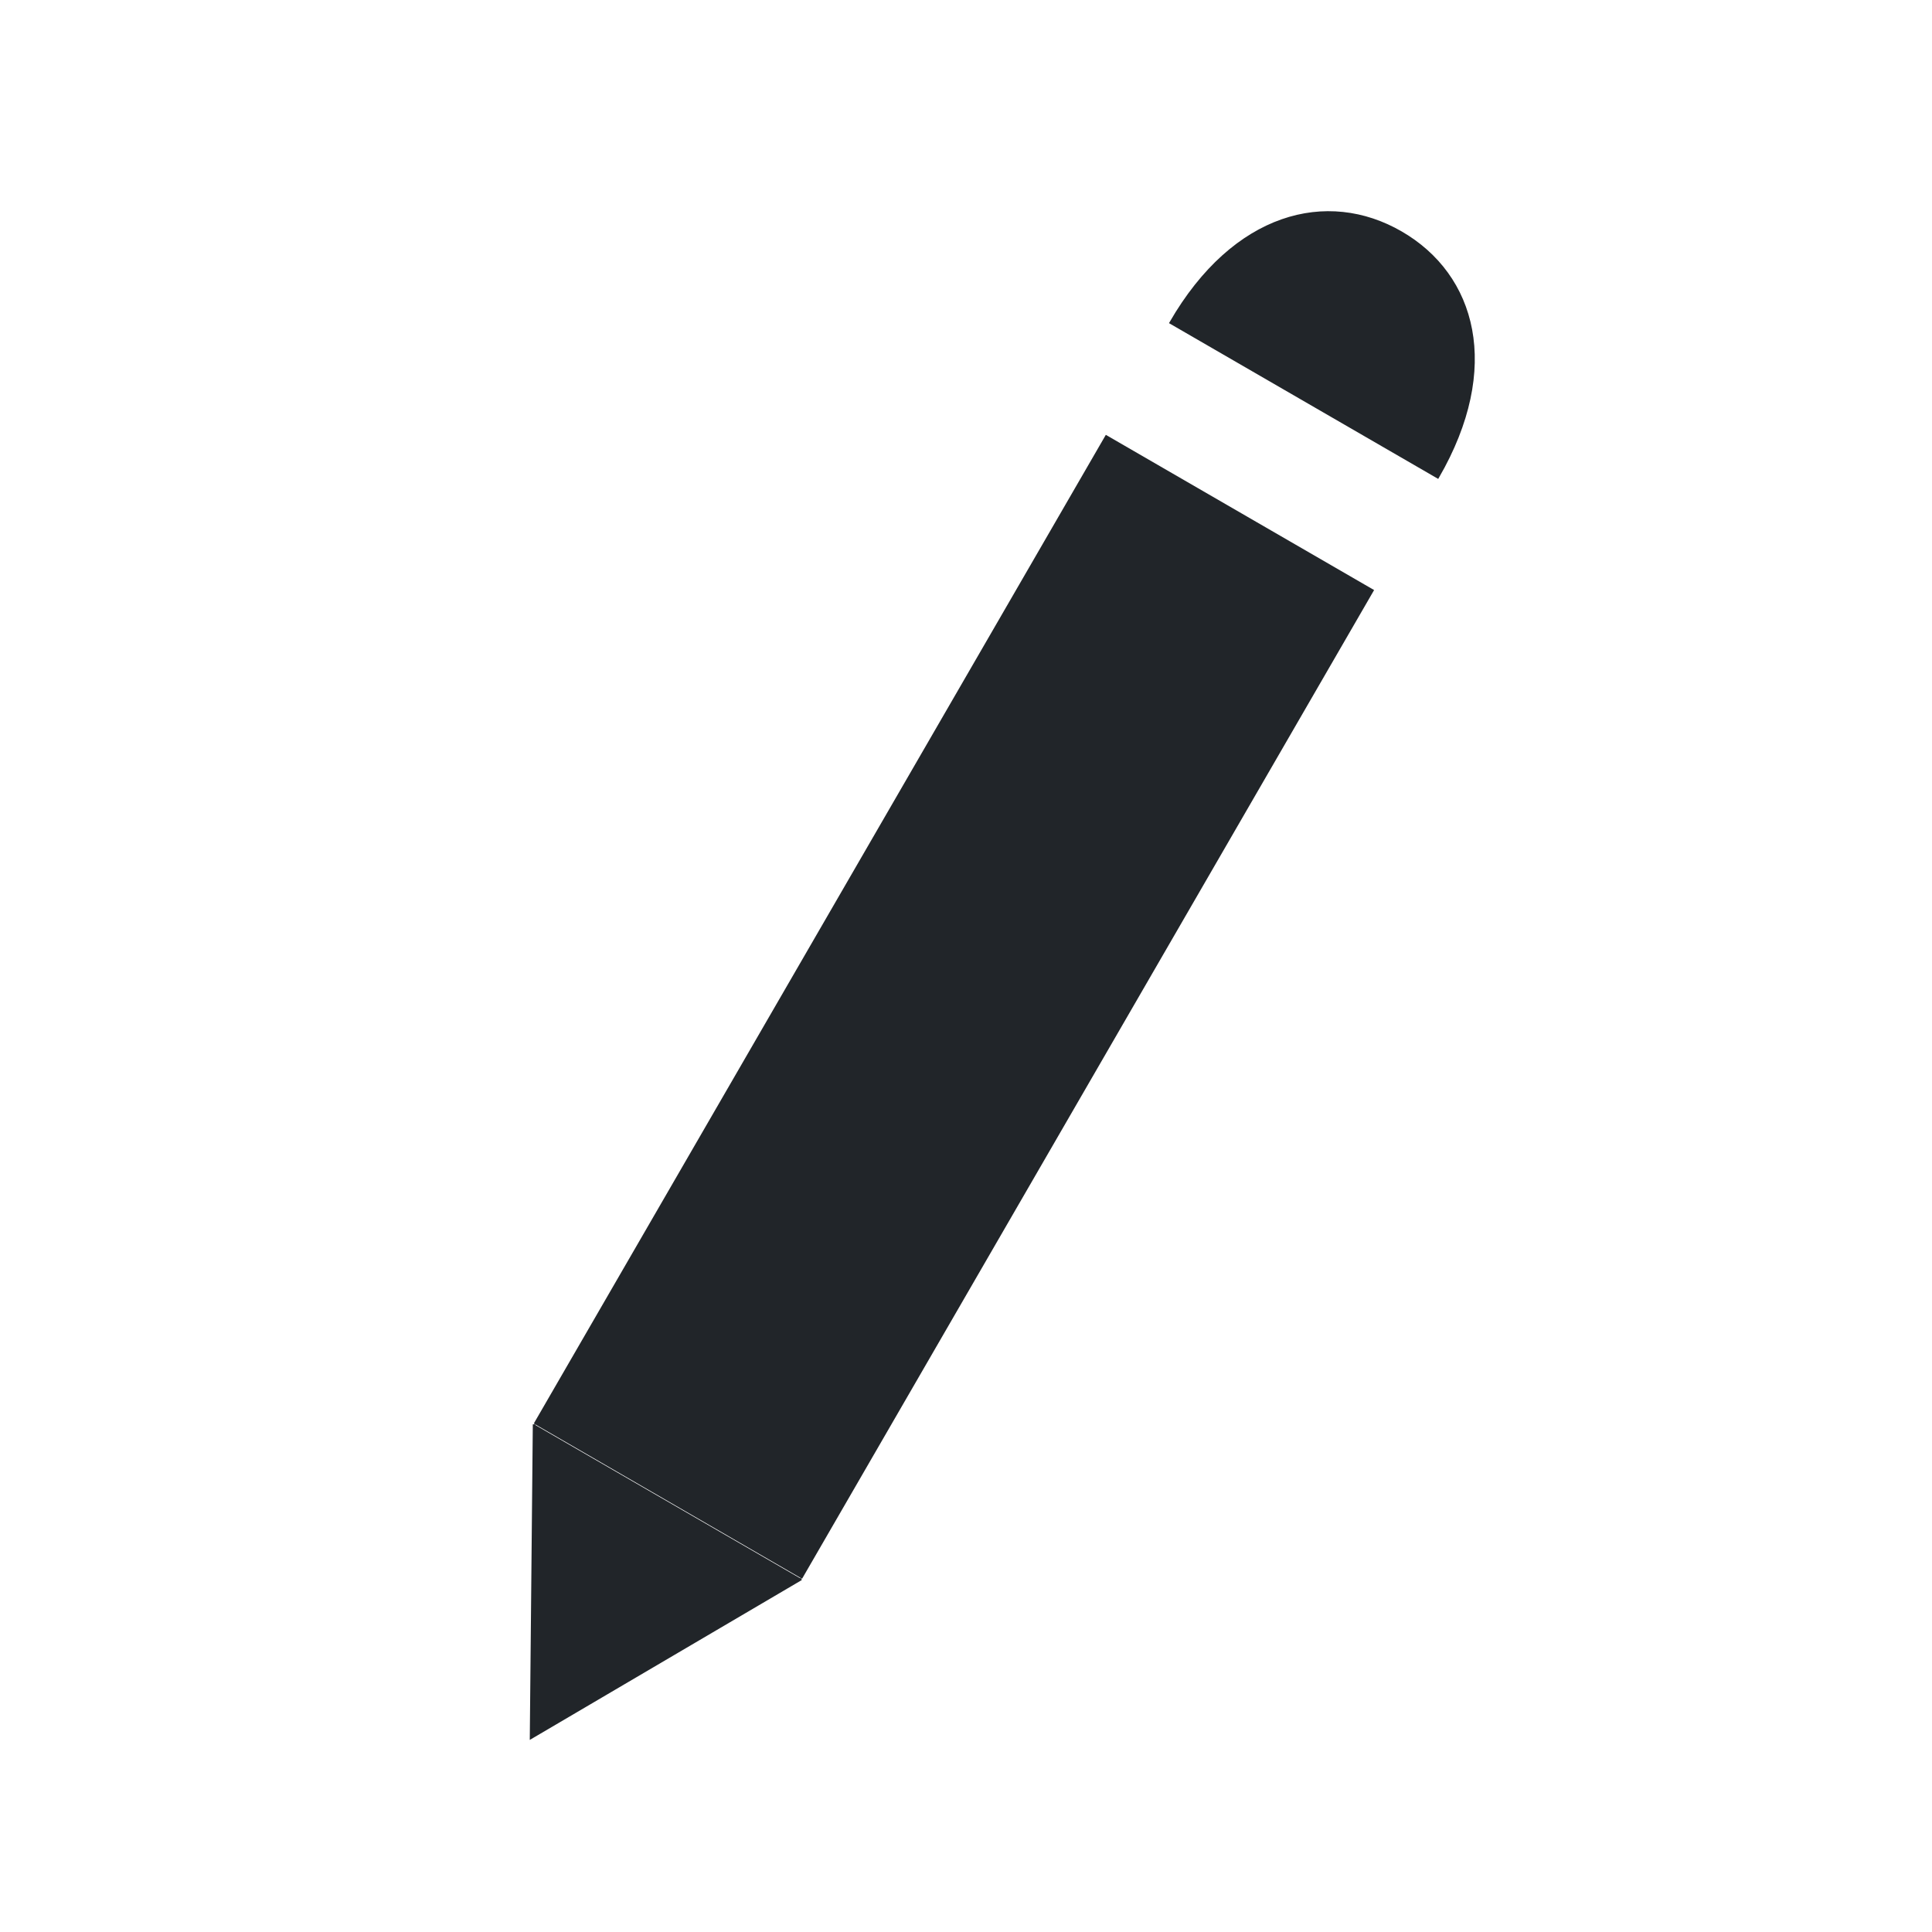
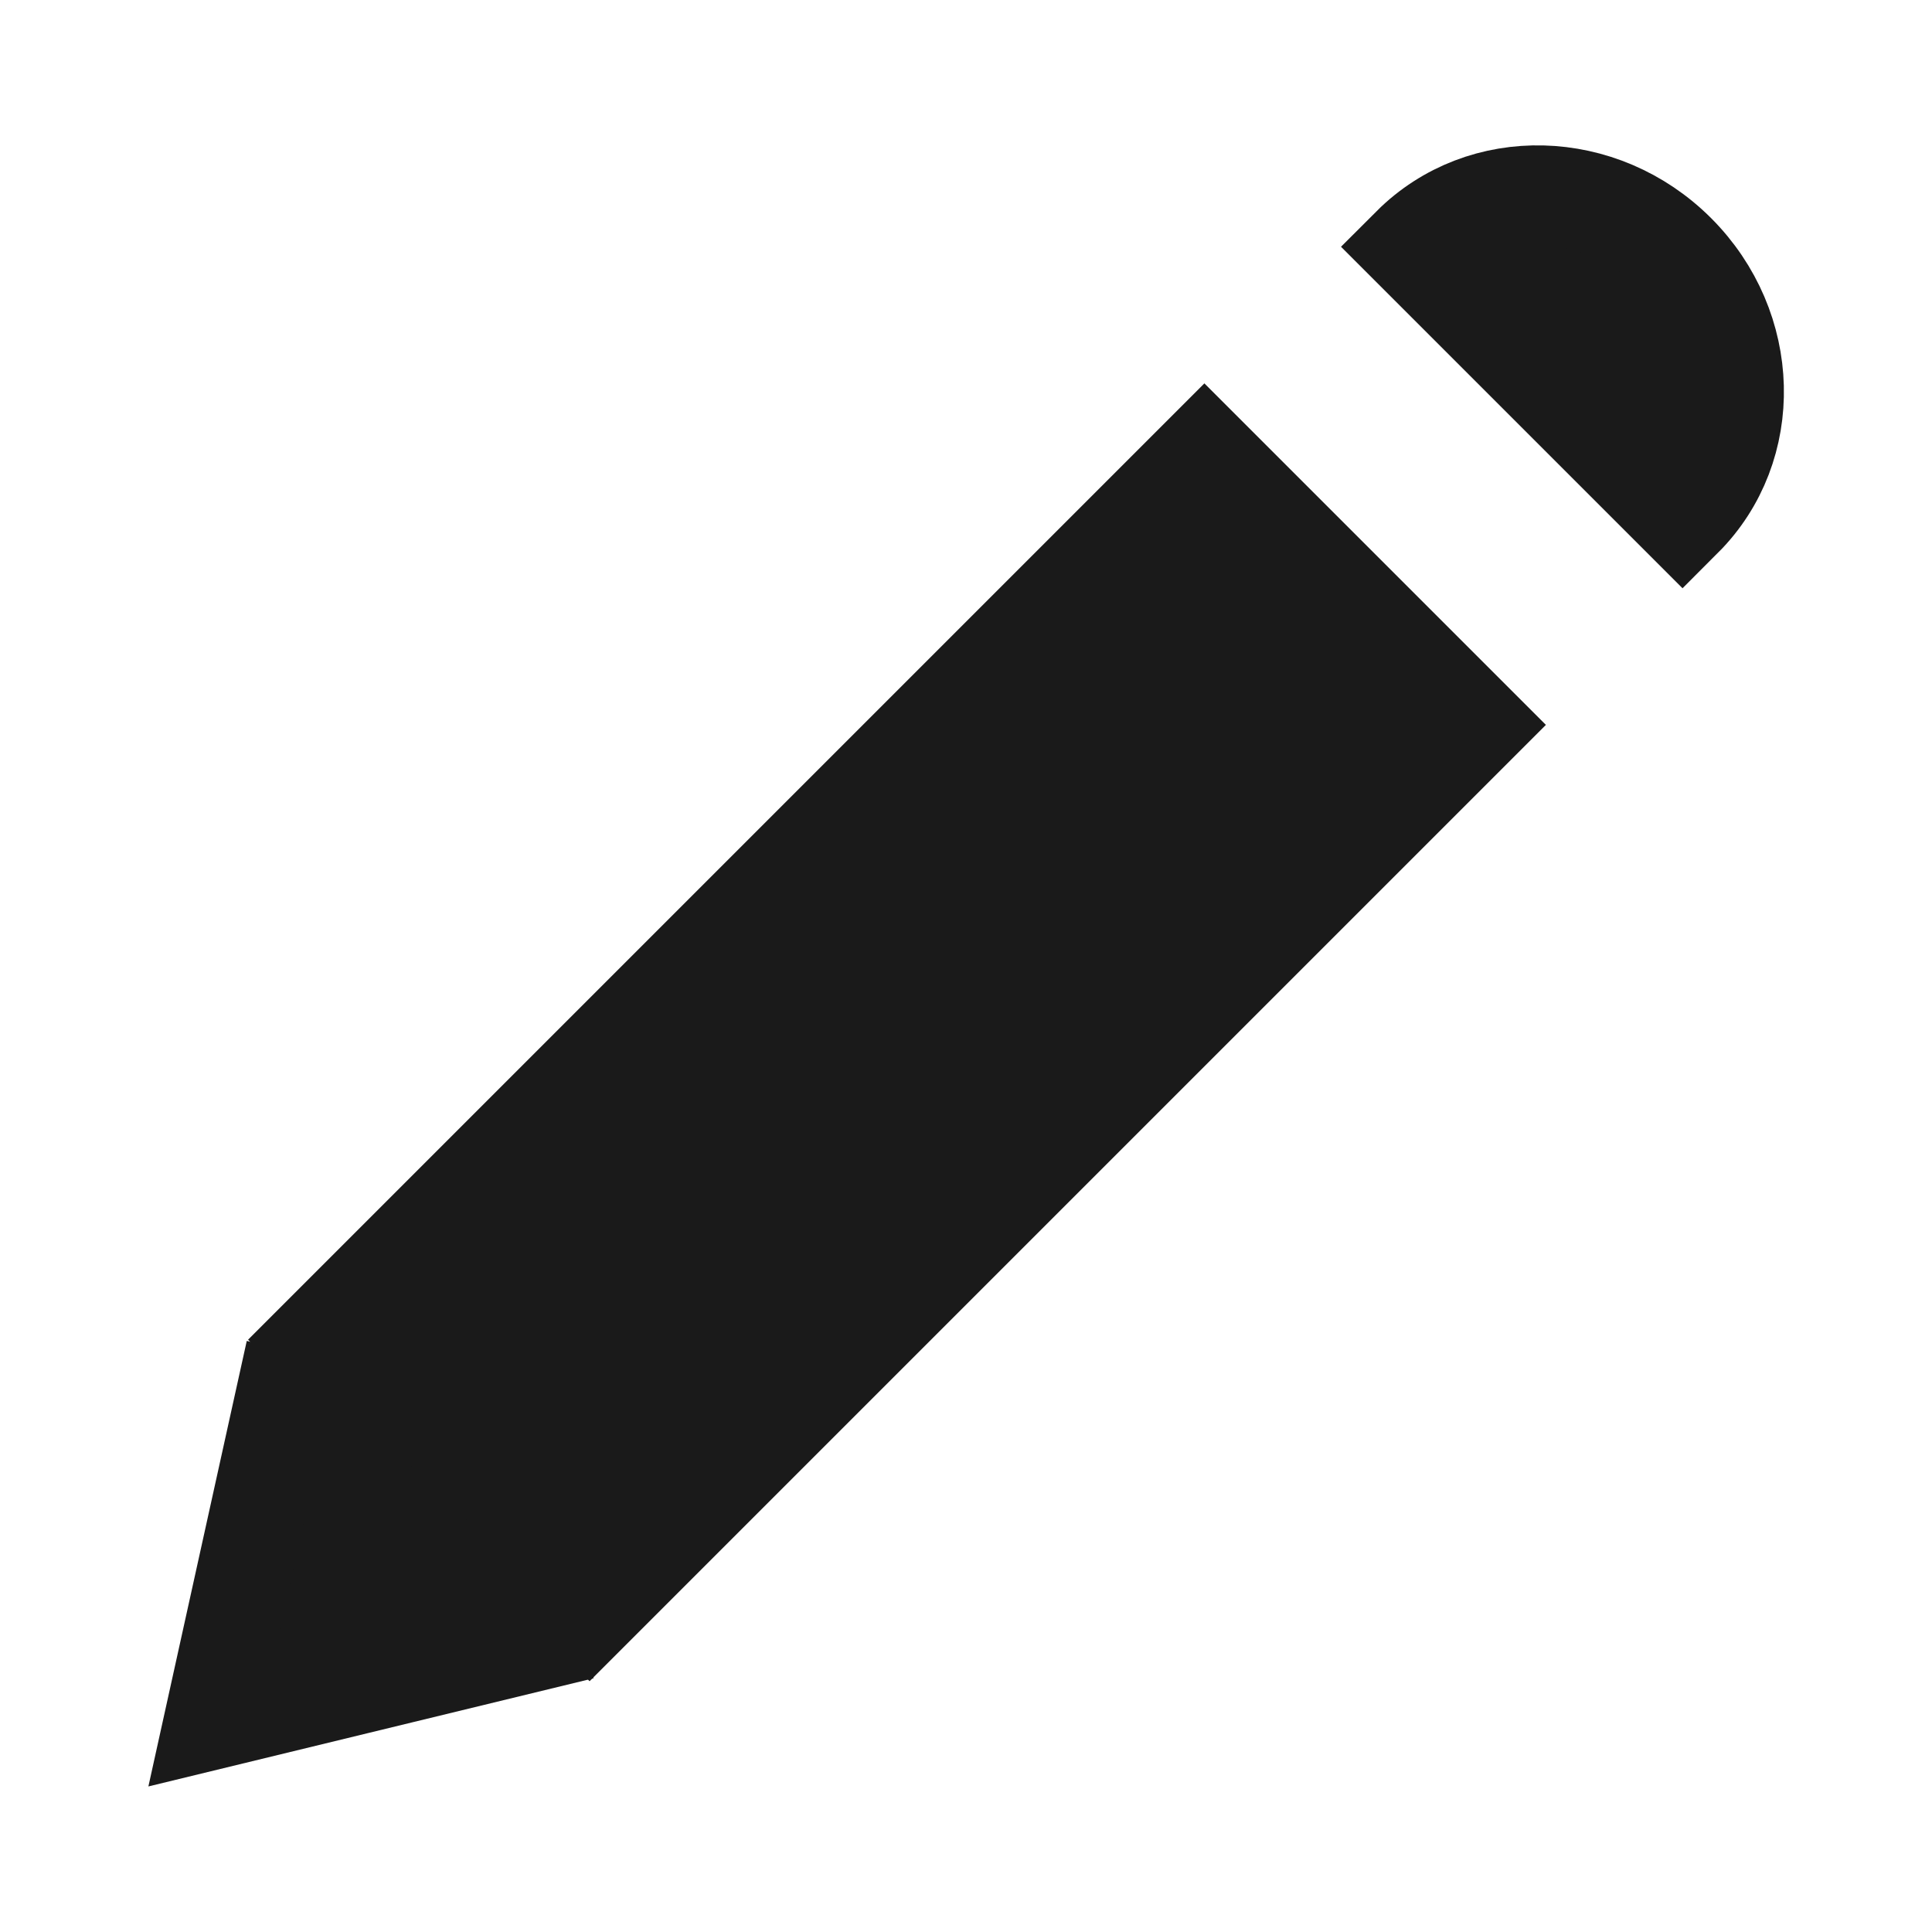
- <svg xmlns="http://www.w3.org/2000/svg" width="1000" height="1000" viewBox="0 0 1000 1000" version="1.1" id="svg5">
-   <defs id="defs2" />
-   <g id="layer1" transform="translate(-73.90752,-51.36393)">
-     <path style="fill:#212529;fill-opacity:1;stroke:#212529;stroke-width:1.051;stroke-dasharray:none;stroke-opacity:1" d="" id="path1931" transform="scale(0.2645833)" />
-     <g id="g5044" transform="rotate(30,573.8213,561.5806)" style="fill:#212529;fill-opacity:1">
-       <path id="rect4919" style="fill:#212529;stroke:#212529;stroke-width:40.403;fill-opacity:1" d="m 514.185,298.63 120.023,0.111 -0.508,550.821 -120.023,-0.111 z" />
-       <path style="fill:#212529;fill-opacity:1;stroke:#212529;stroke-width:1.327;stroke-dasharray:none;stroke-opacity:1" d="m 493.793,869.908 79.747,141.244 80.007,-141.096" id="path4923" />
-       <path id="path4925" style="fill:#212529;stroke:#212529;stroke-width:1.404;fill-opacity:1" d="m 494.108,211.29 c 0.06,-65.499 35.82,-99.967 79.892,-99.926 44.072,0.041 79.768,34.575 79.707,100.074 z" />
+ <svg xmlns="http://www.w3.org/2000/svg" width="100" height="100" viewBox="0 0 26.458 26.458" version="1.1" id="svg9154">
+   <defs id="defs9151" />
+   <g id="layer1">
+     <g id="g9464" transform="rotate(45,11.33079,13.34019)">
+       <rect style="fill:#1a1a1a;stroke:#1a1a1a;stroke-width:0.952" id="rect9337" width="5.662" height="17.569" x="9.737" y="4.445" />
+       <path style="fill:#1a1a1a;stroke:#1a1a1a;stroke-width:1.297" d="m 9.807,22.166 2.802,4.39 2.722,-4.469" id="path9393" />
+       <path style="fill:#1a1a1a;stroke:#1a1a1a;stroke-width:1.372" id="path9459" d="M 9.947,0.637 A 2.621,2.489 0 0 1 12.568,-1.852 2.621,2.489 0 0 1 15.189,0.637 H 12.568 Z" />
    </g>
  </g>
</svg>
